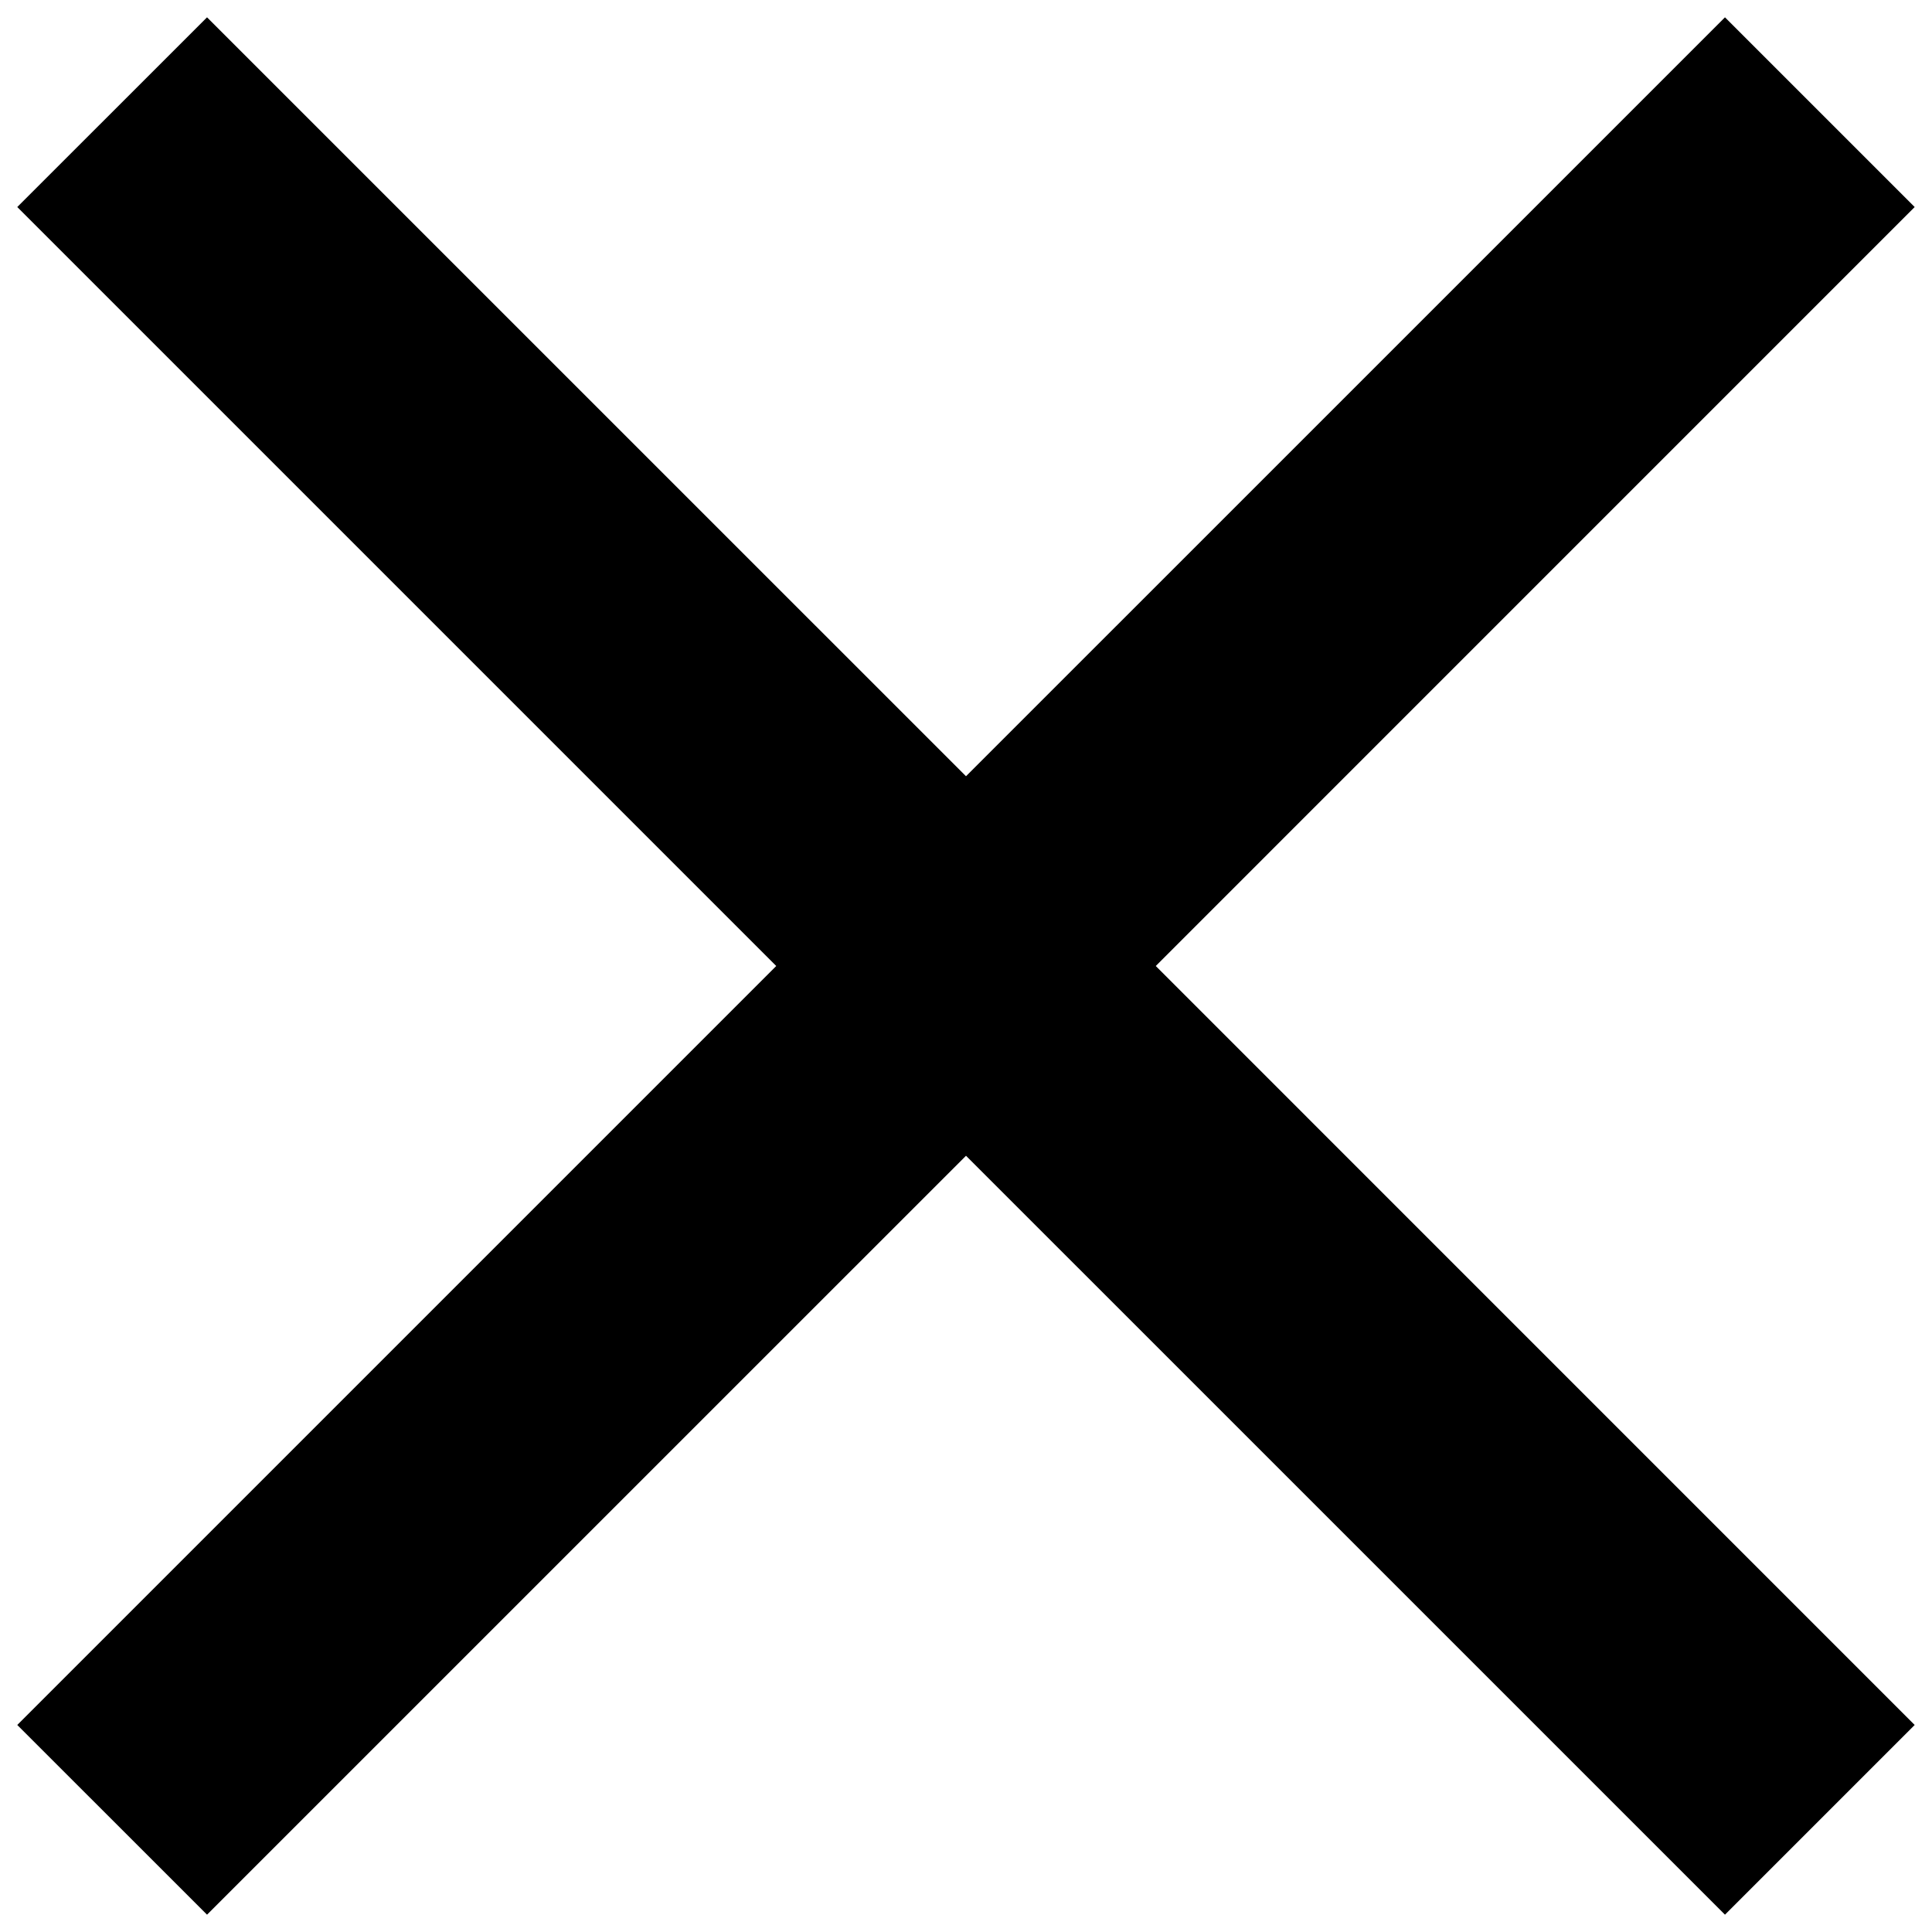
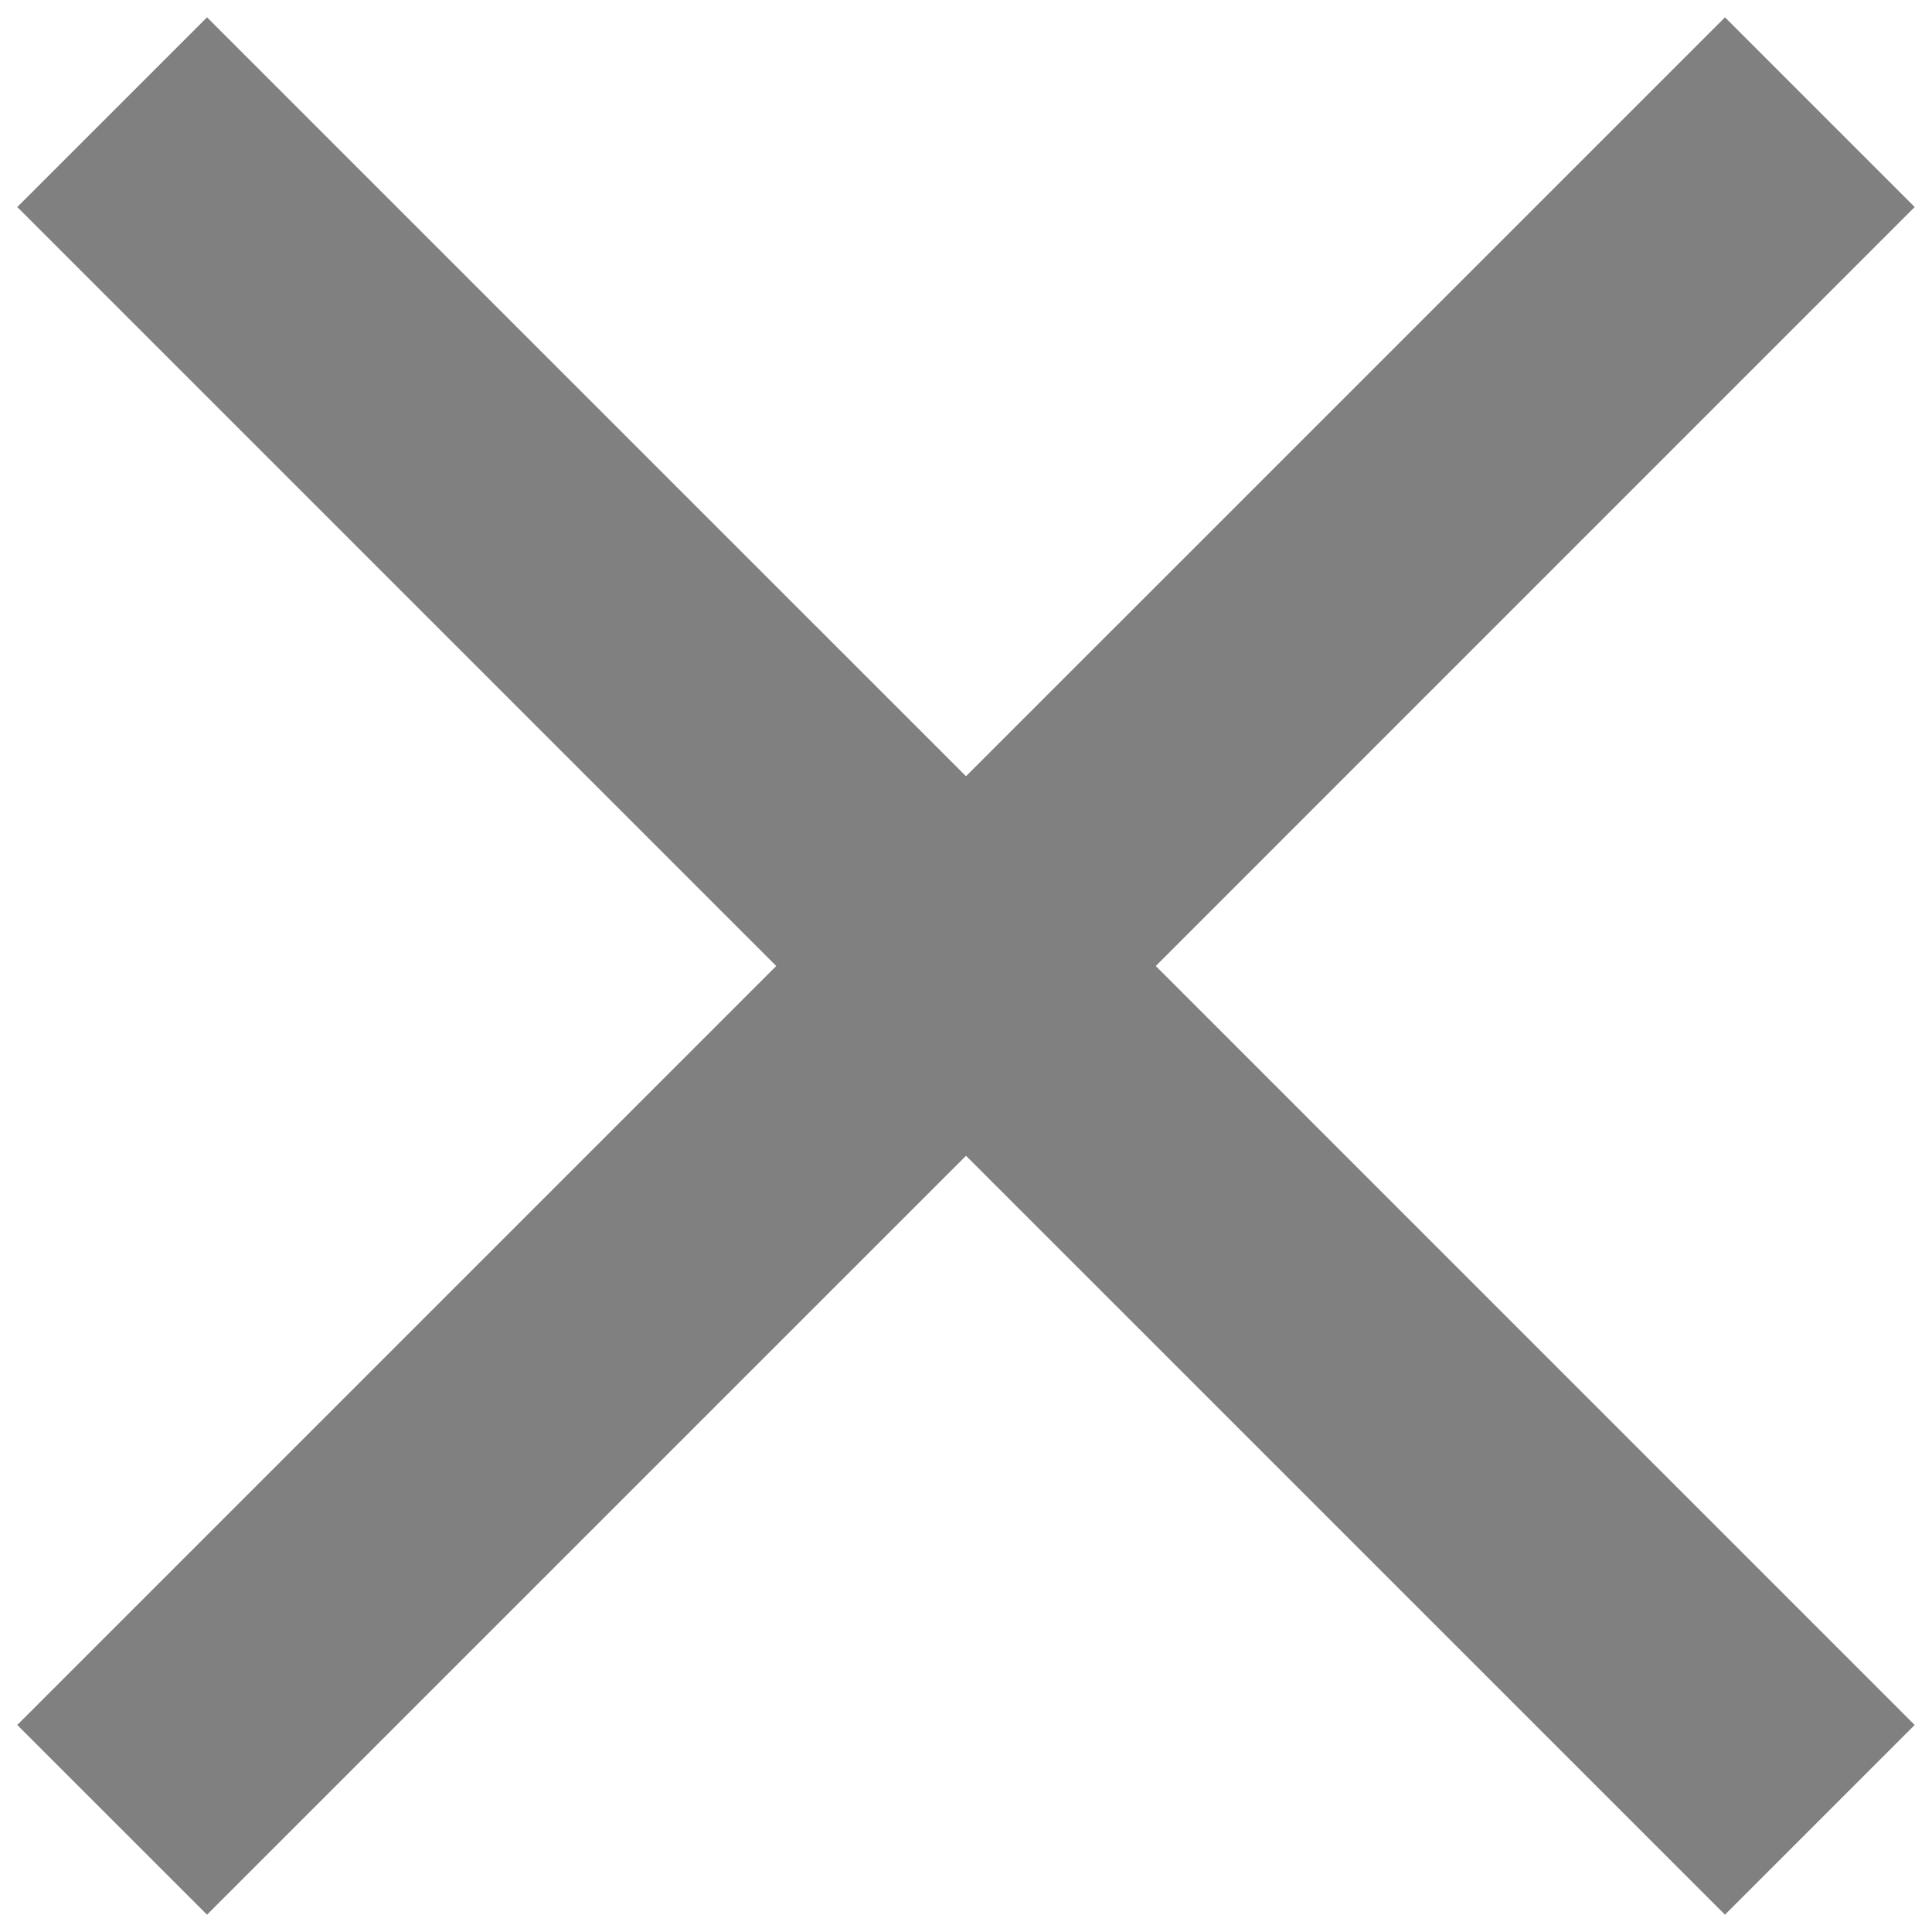
<svg xmlns="http://www.w3.org/2000/svg" width="32" height="32" viewBox="0 0 32 32" fill="none">
-   <path d="M28.571 0.287L16 12.857L3.429 0.287L0.286 3.429L12.857 16L0.286 28.571L3.429 31.713L16 19.143L28.571 31.713L31.713 28.571L19.143 16L31.713 3.429L28.571 0.287Z" fill="black" />
+   <path d="M28.571 0.287L16 12.857L3.429 0.287L0.286 3.429L12.857 16L0.286 28.571L3.429 31.713L16 19.143L28.571 31.713L31.713 28.571L19.143 16L31.713 3.429L28.571 0.287Z" fill="grey" />
</svg>
